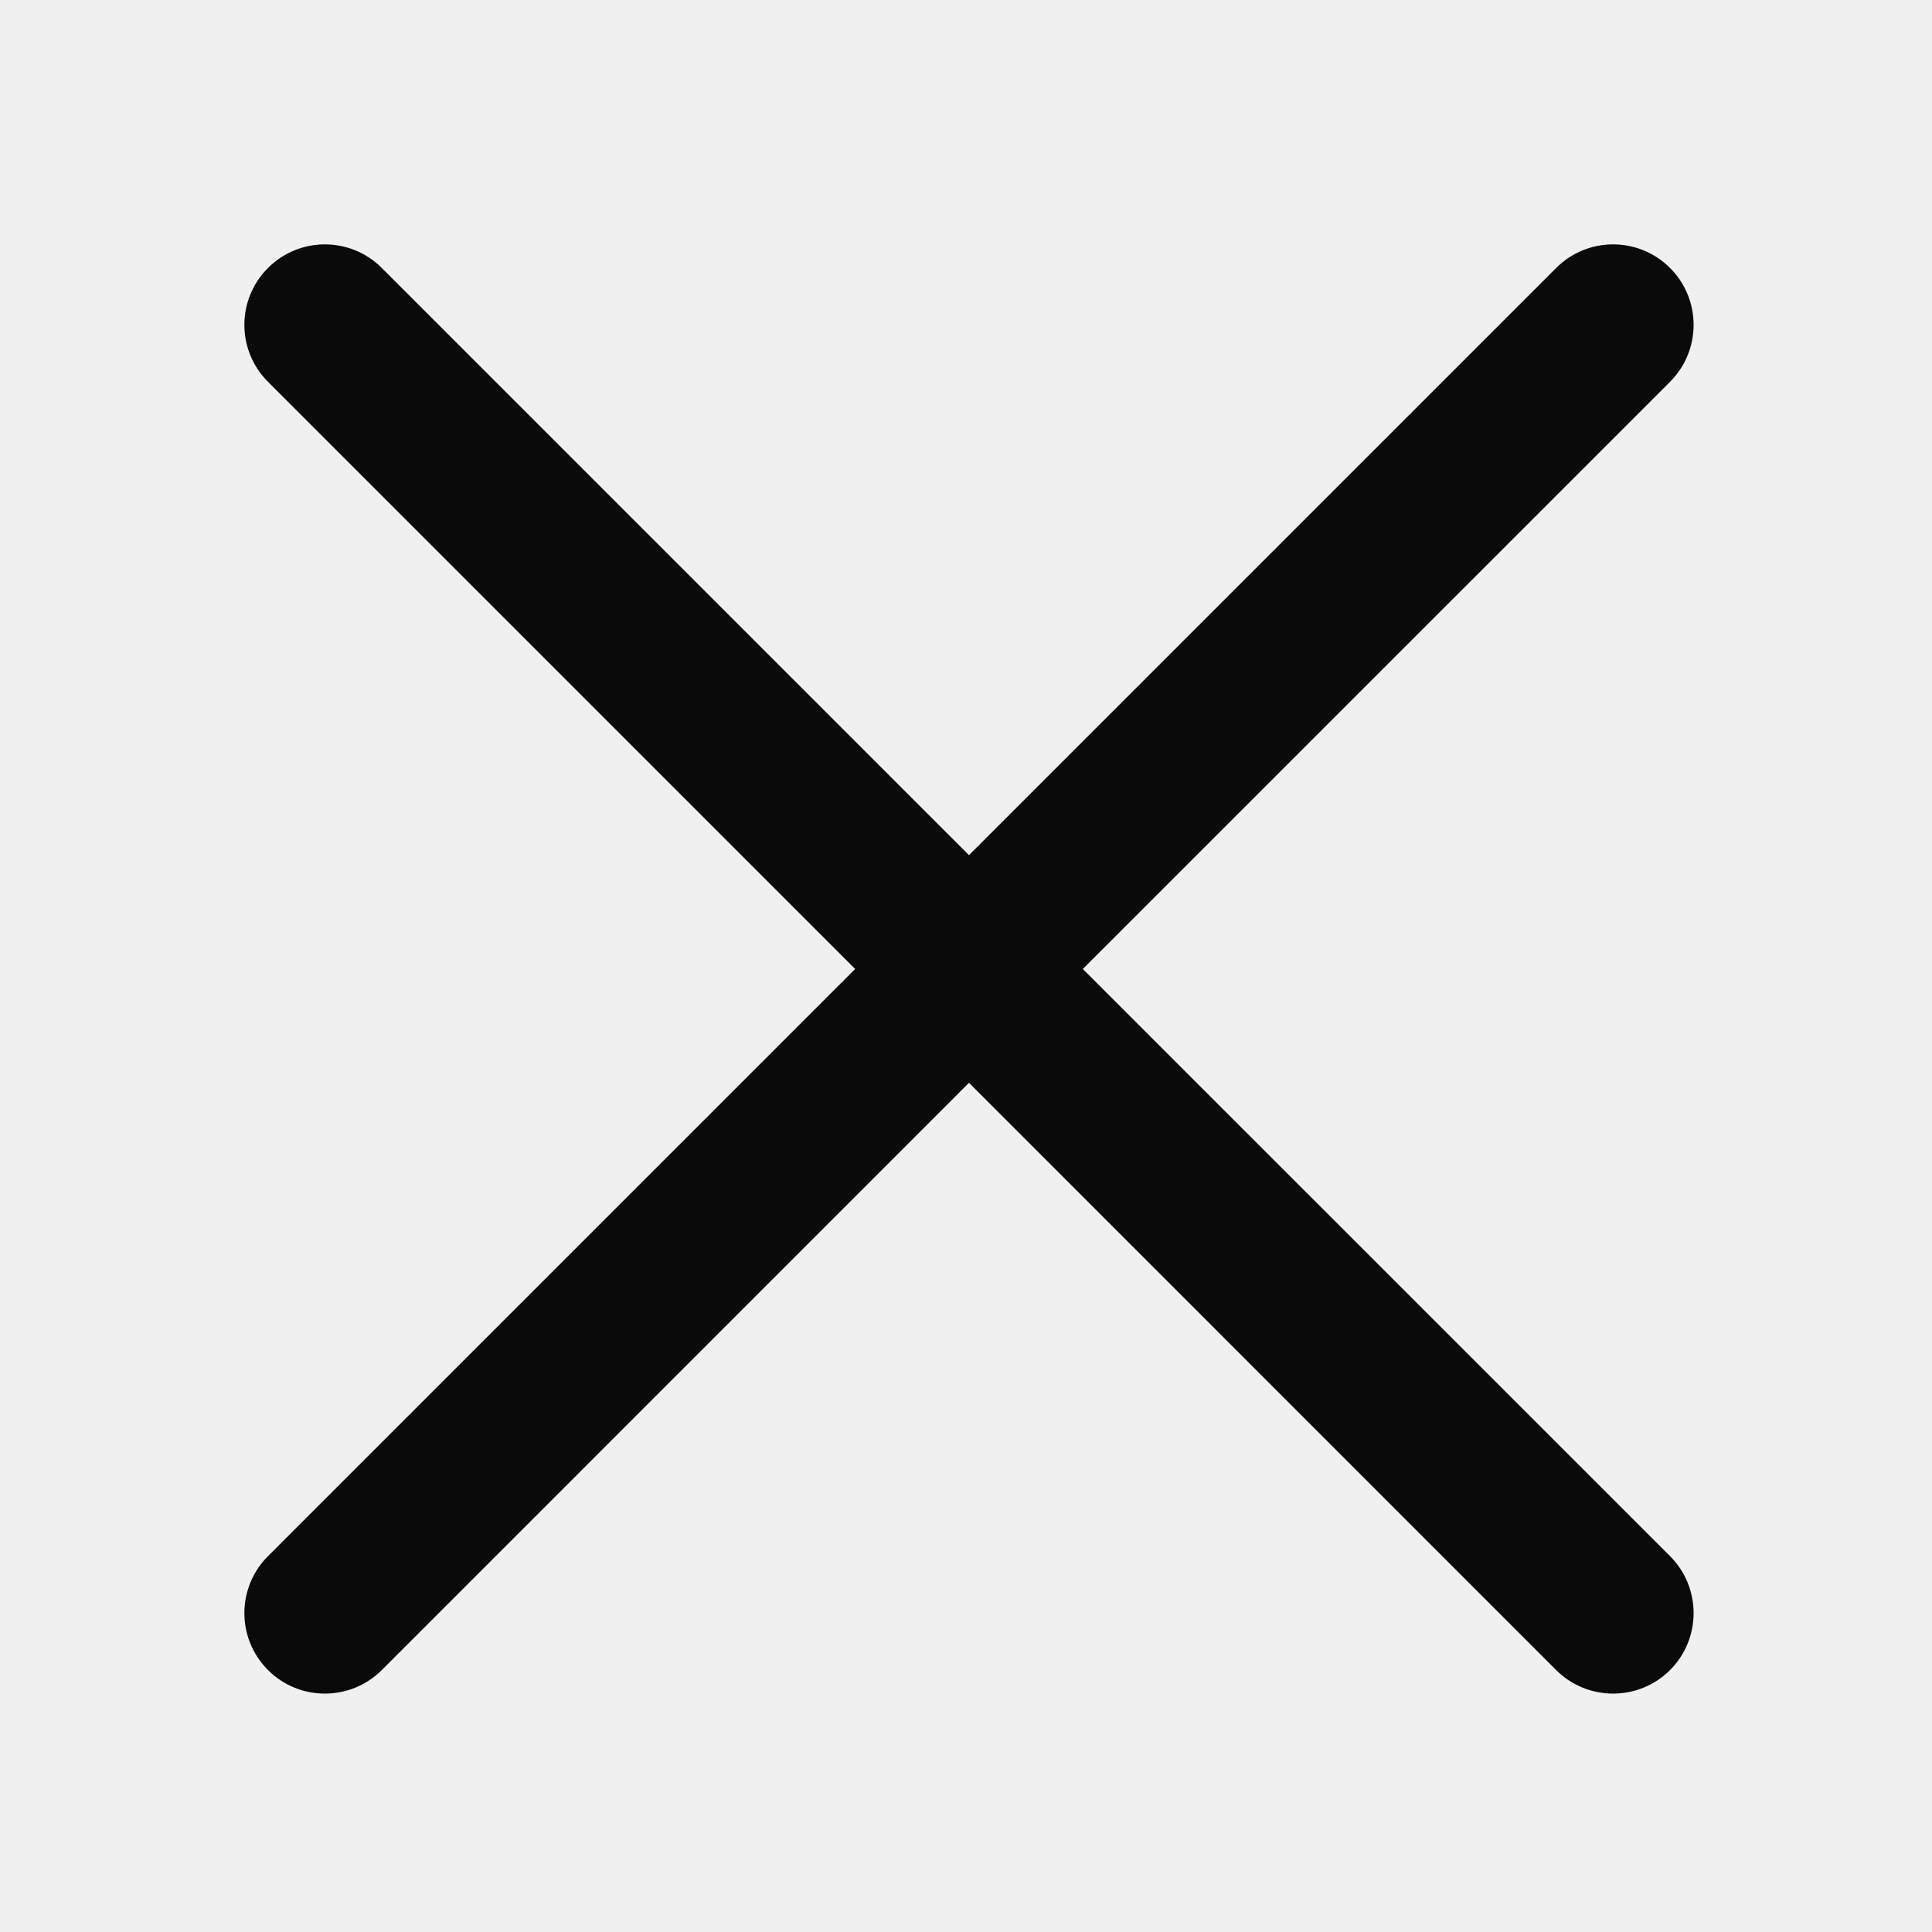
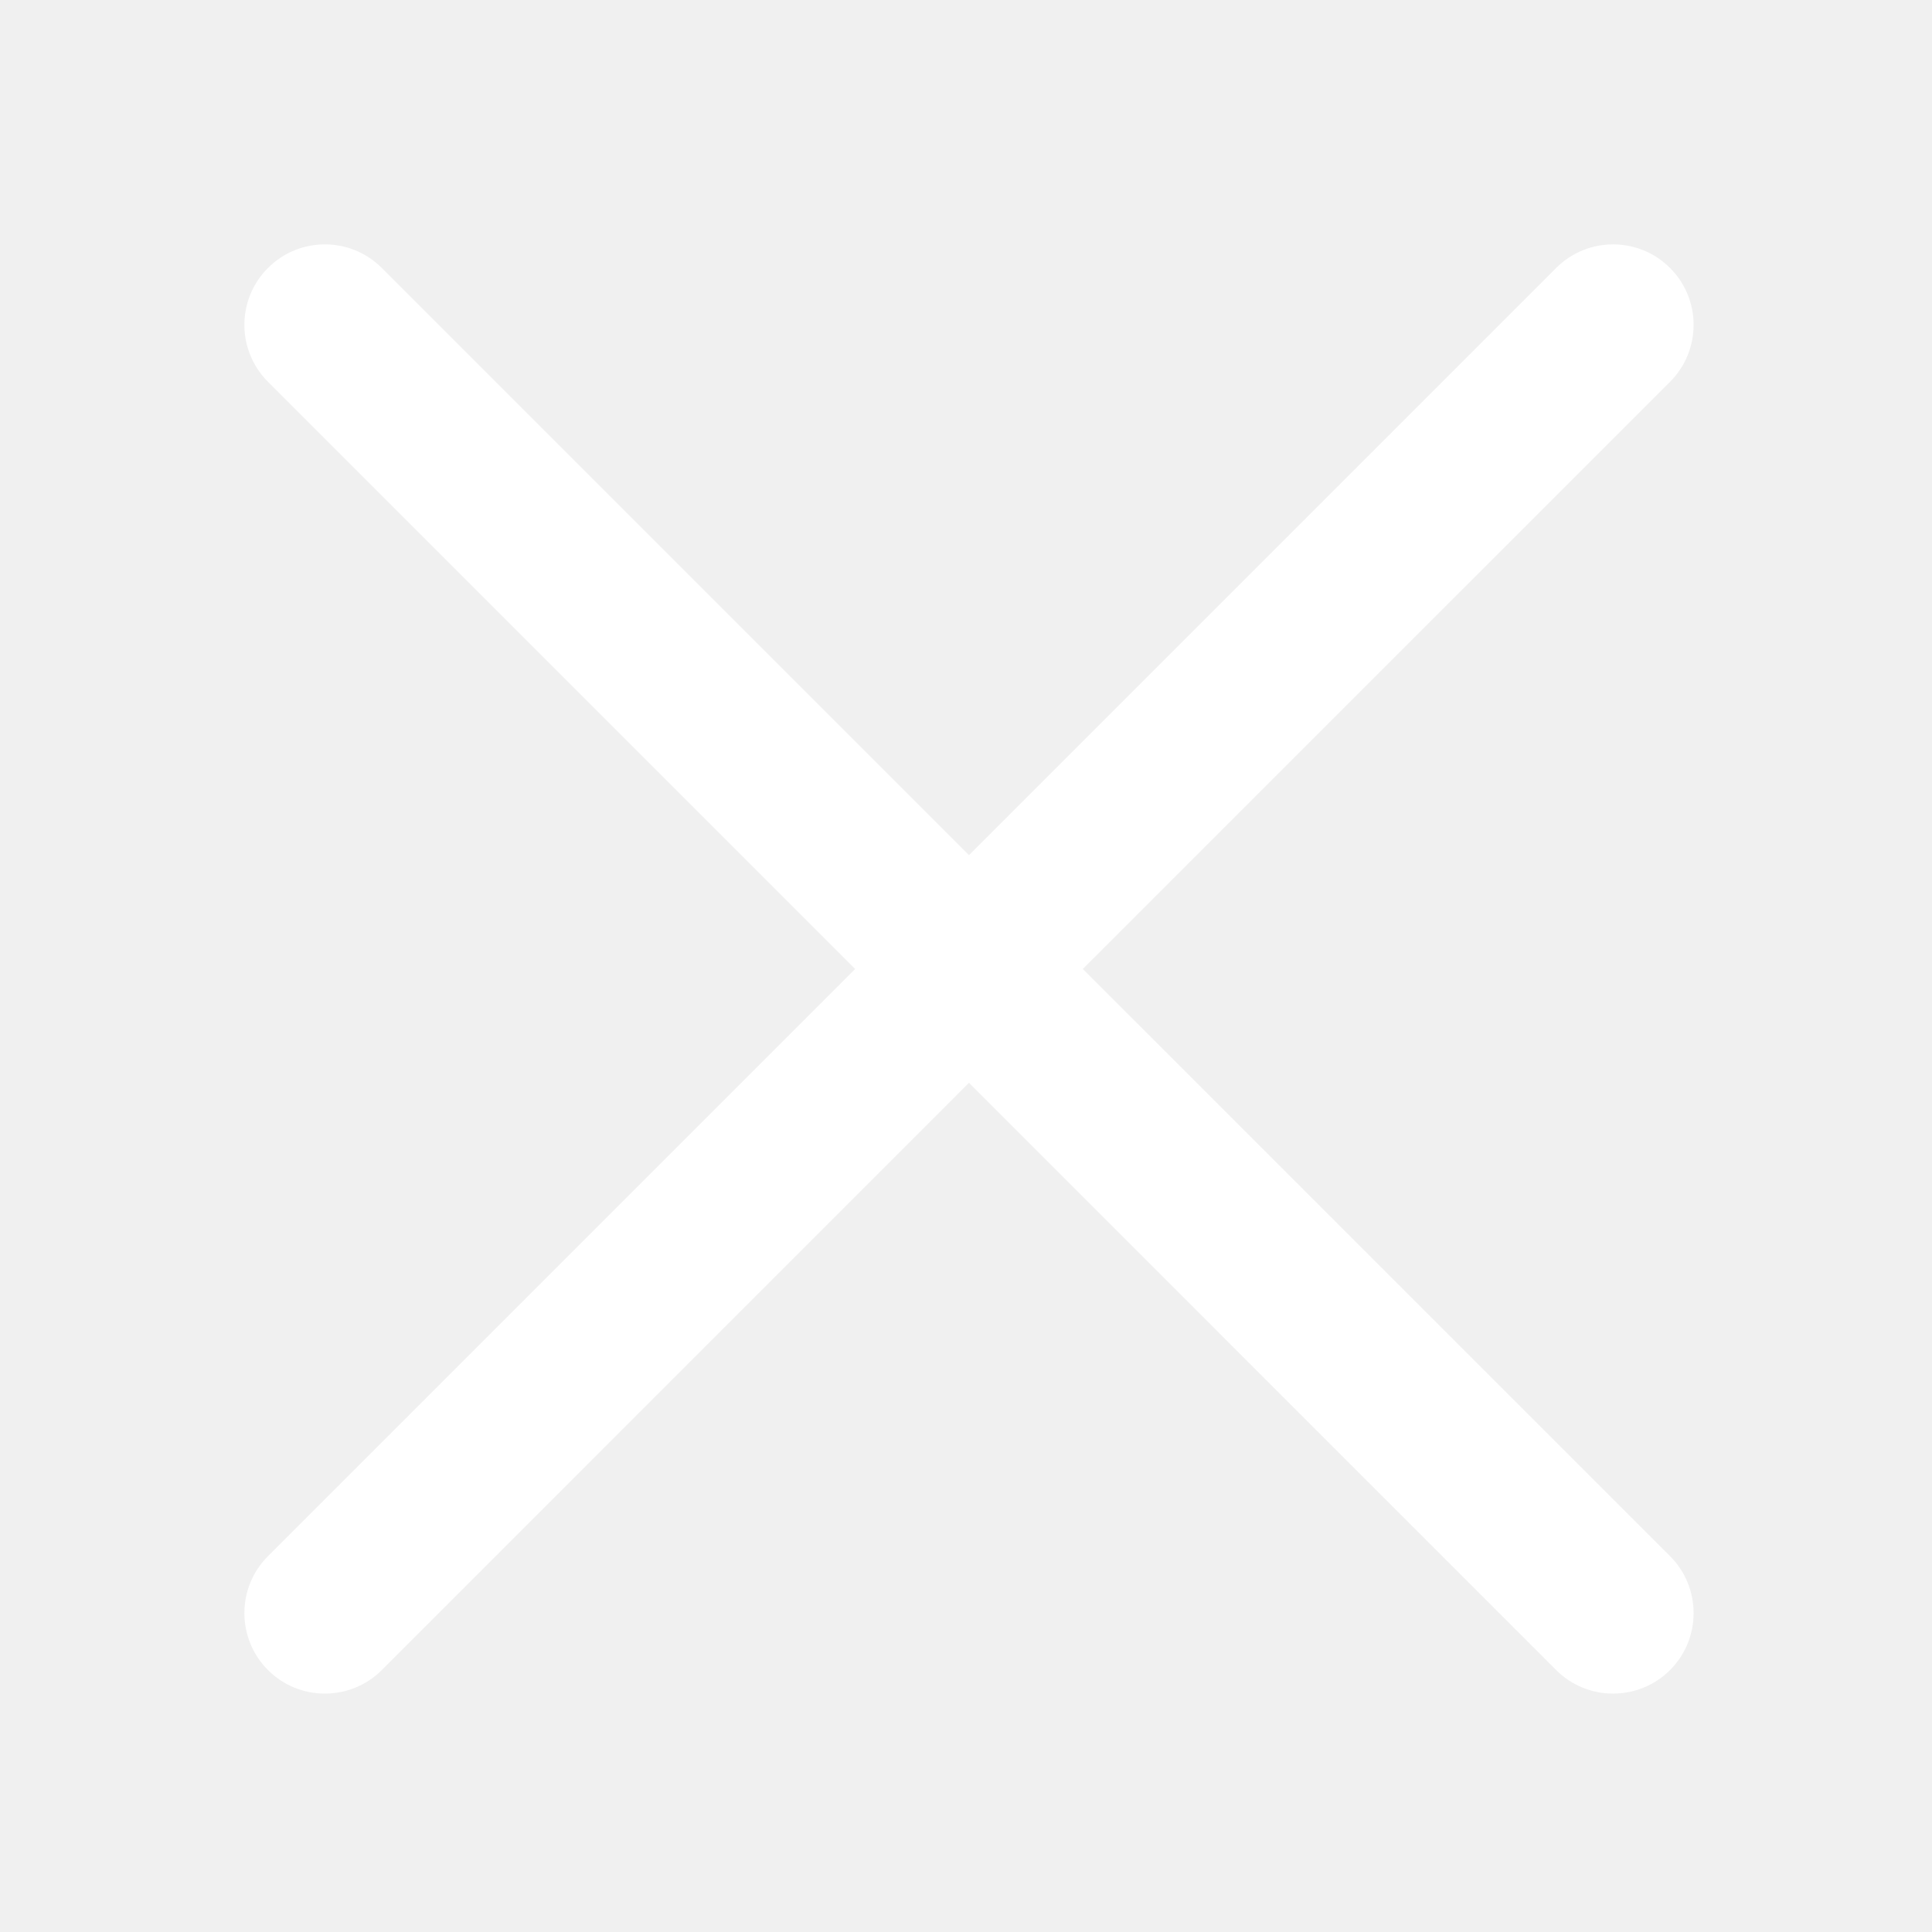
<svg xmlns="http://www.w3.org/2000/svg" width="800px" height="800px" viewBox="0 0 24 24" fill="none">
-   <path d="M20.746 3.329C20.355 2.938 19.722 2.938 19.331 3.329L12.037 10.623L4.743 3.329C4.352 2.938 3.719 2.938 3.329 3.329C2.938 3.719 2.938 4.352 3.329 4.743L10.623 12.037L3.329 19.331C2.938 19.722 2.938 20.355 3.329 20.746C3.719 21.136 4.352 21.136 4.743 20.746L12.037 13.451L19.331 20.746C19.722 21.136 20.355 21.136 20.746 20.746C21.136 20.355 21.136 19.722 20.746 19.331L13.451 12.037L20.746 4.743C21.136 4.352 21.136 3.719 20.746 3.329Z" fill="#0a0a0a" />
+   <path d="M20.746 3.329C20.355 2.938 19.722 2.938 19.331 3.329L12.037 10.623L4.743 3.329C4.352 2.938 3.719 2.938 3.329 3.329C2.938 3.719 2.938 4.352 3.329 4.743L10.623 12.037L3.329 19.331C2.938 19.722 2.938 20.355 3.329 20.746C3.719 21.136 4.352 21.136 4.743 20.746L12.037 13.451L19.331 20.746C19.722 21.136 20.355 21.136 20.746 20.746C21.136 20.355 21.136 19.722 20.746 19.331L13.451 12.037L20.746 4.743C21.136 4.352 21.136 3.719 20.746 3.329Z" fill="#ffffff" />
</svg>
